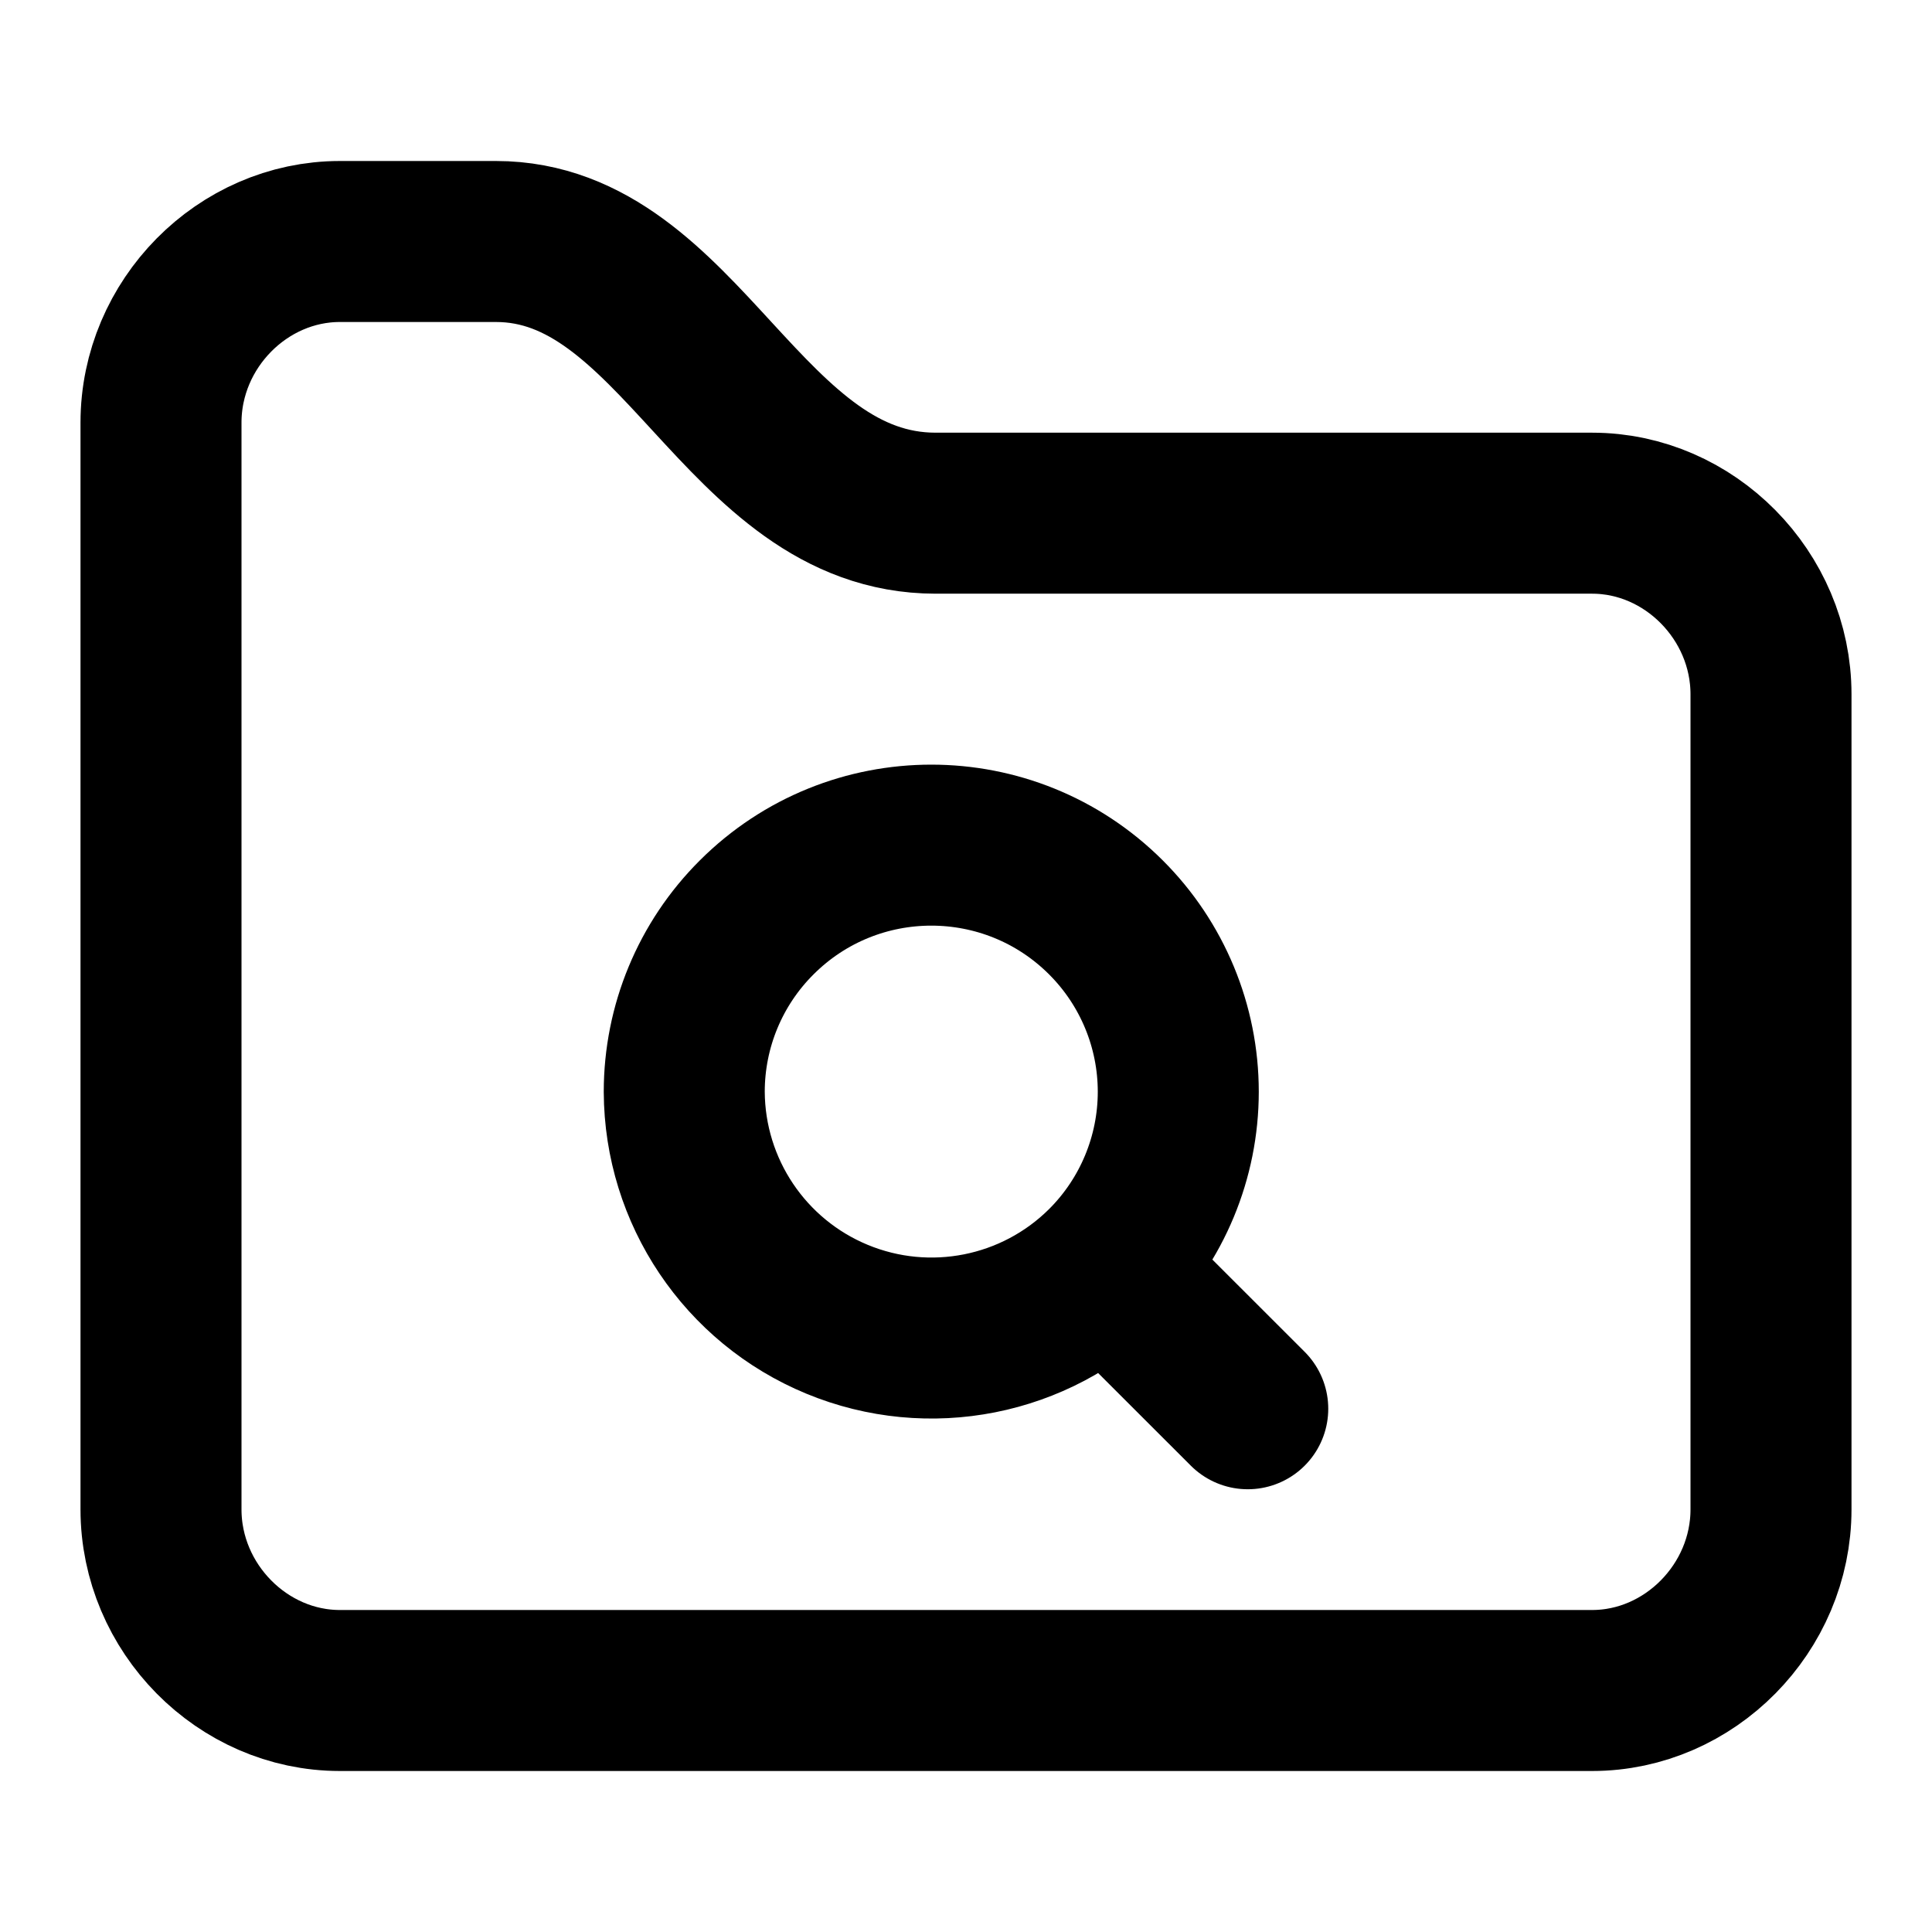
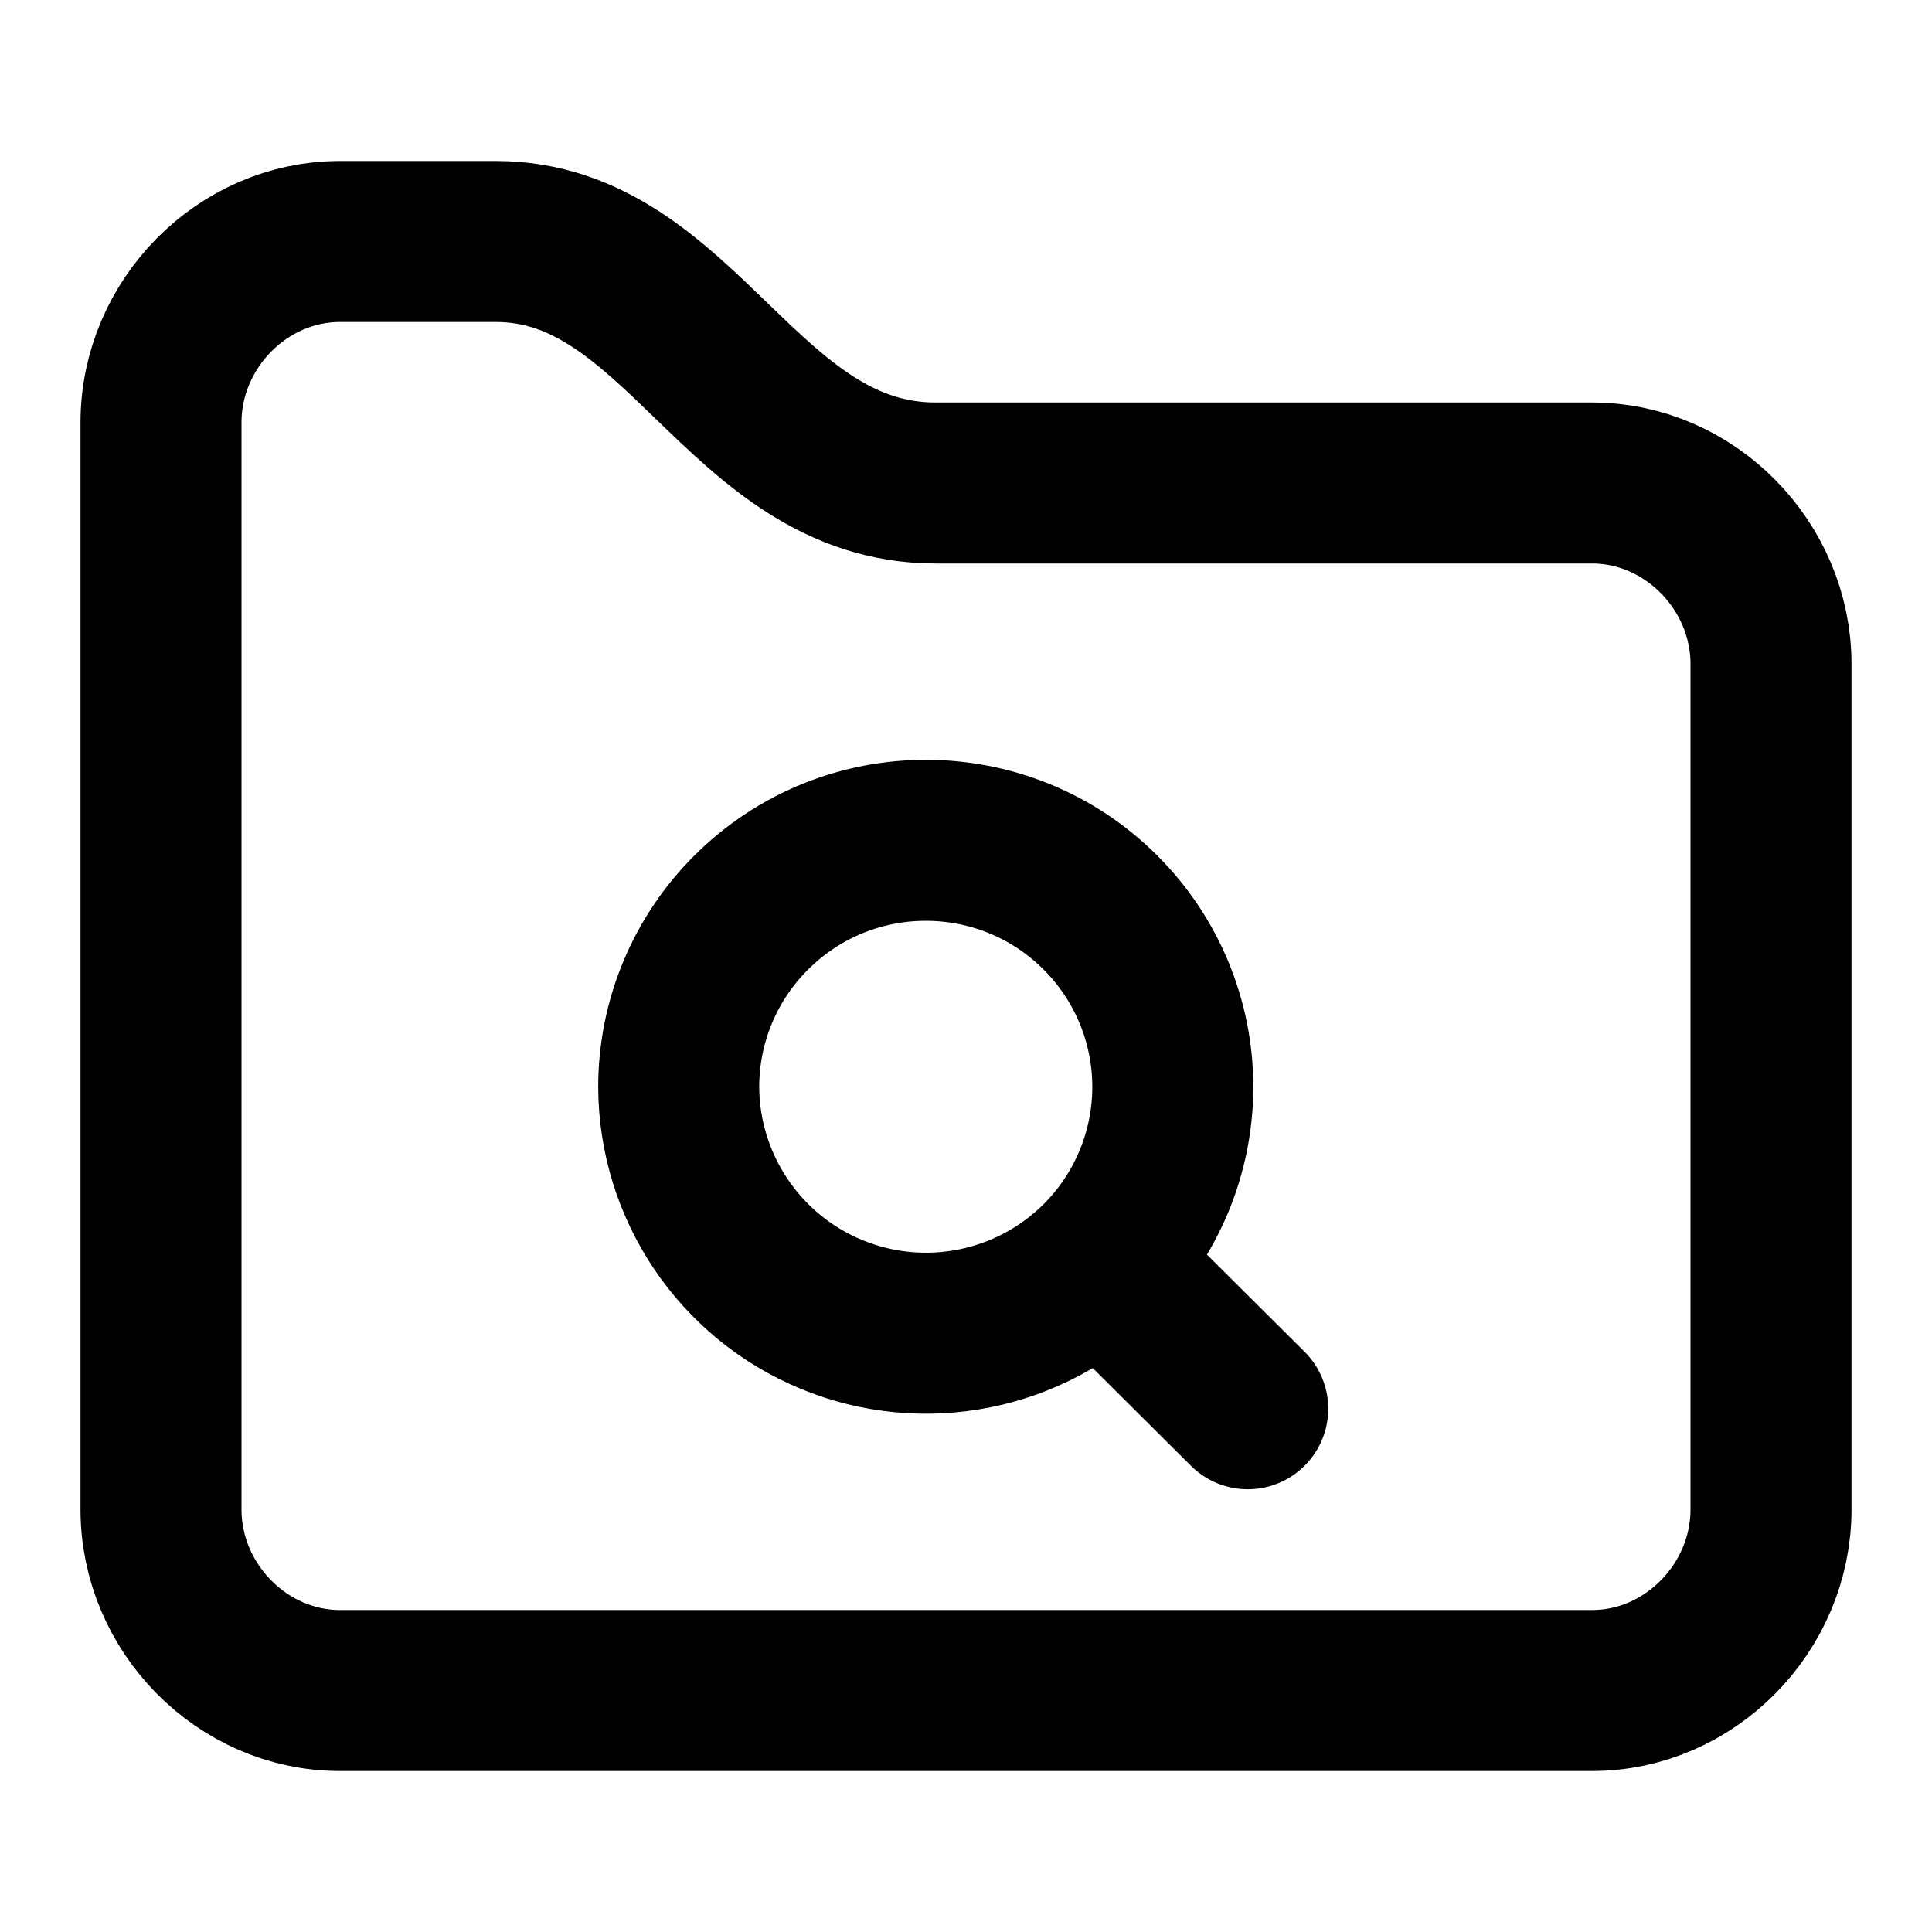
<svg xmlns="http://www.w3.org/2000/svg" width="24" height="24" viewBox="0 0 24 24" fill="none" stroke="currentColor" stroke-width="2" stroke-linecap="round" stroke-linejoin="round">
-   <path d="M13.775 15.776 15.5 17.5m-.863-3.937a3.06 3.06 0 0 1-.899 2.165A3.072 3.072 0 0 1 8.5 13.563c0-.813.323-1.592.899-2.166a3.07 3.07 0 0 1 4.34 0 3.06 3.06 0 0 1 .898 2.165" />
-   <path d="M2 5.25v13.5C2 19.976 3.012 21 4.222 21h15.556C20.988 21 22 19.976 22 18.75V8.625c0-1.226-1.012-2.25-2.222-2.25h-8.155C9.218 6.374 8.471 3.001 6.161 3H4.222C3.012 3 2 4.024 2 5.25" />
+   <path d="M13.707 15.716 15.5 17.5m-.931-3.997a3.06 3.06 0 0 1-.9 2.165 3.072 3.072 0 0 1-5.238-2.165c0-.813.324-1.592.9-2.166a3.07 3.07 0 0 1 4.34 0 3.06 3.06 0 0 1 .898 2.165" />
+   <path d="M2 5.25v13.5C2 19.976 3.012 21 4.222 21h15.556C20.988 21 22 19.976 22 18.75V8.25C22 7.024 20.988 6 19.778 6h-8.155c-2.405-.001-3.152-2.999-5.462-3H4.222C3.012 3 2 4.024 2 5.25" />
</svg>
